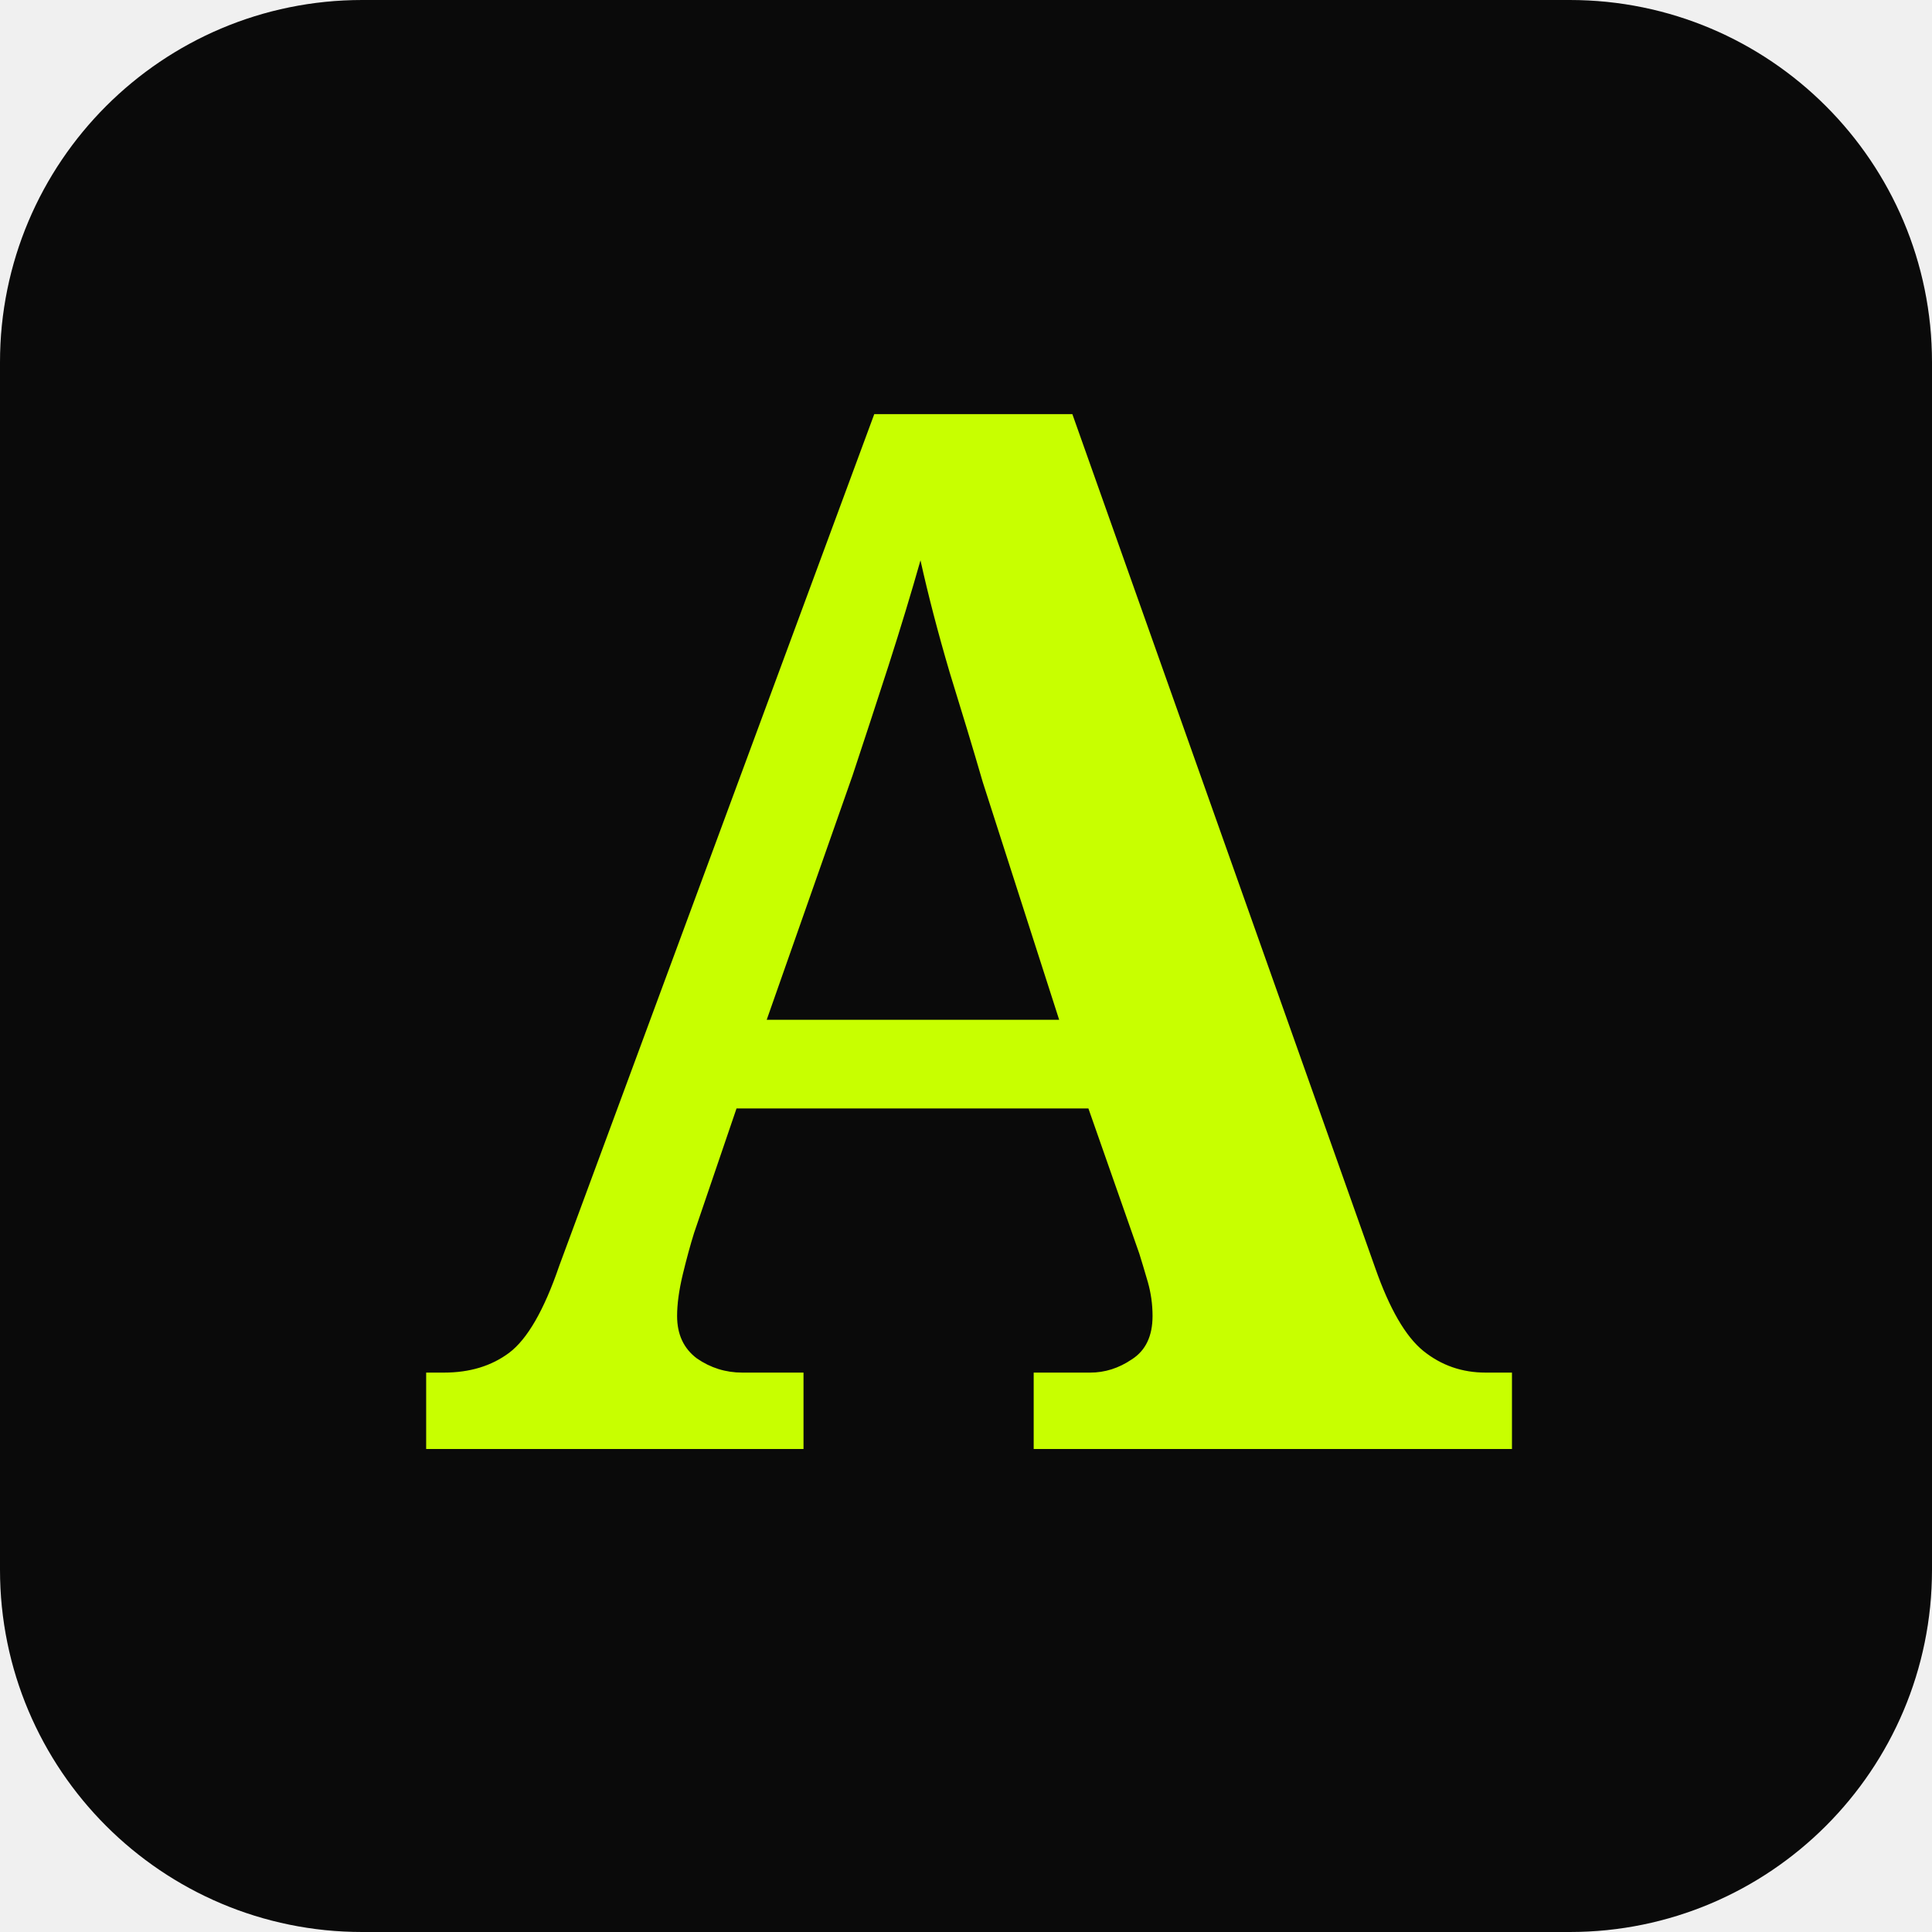
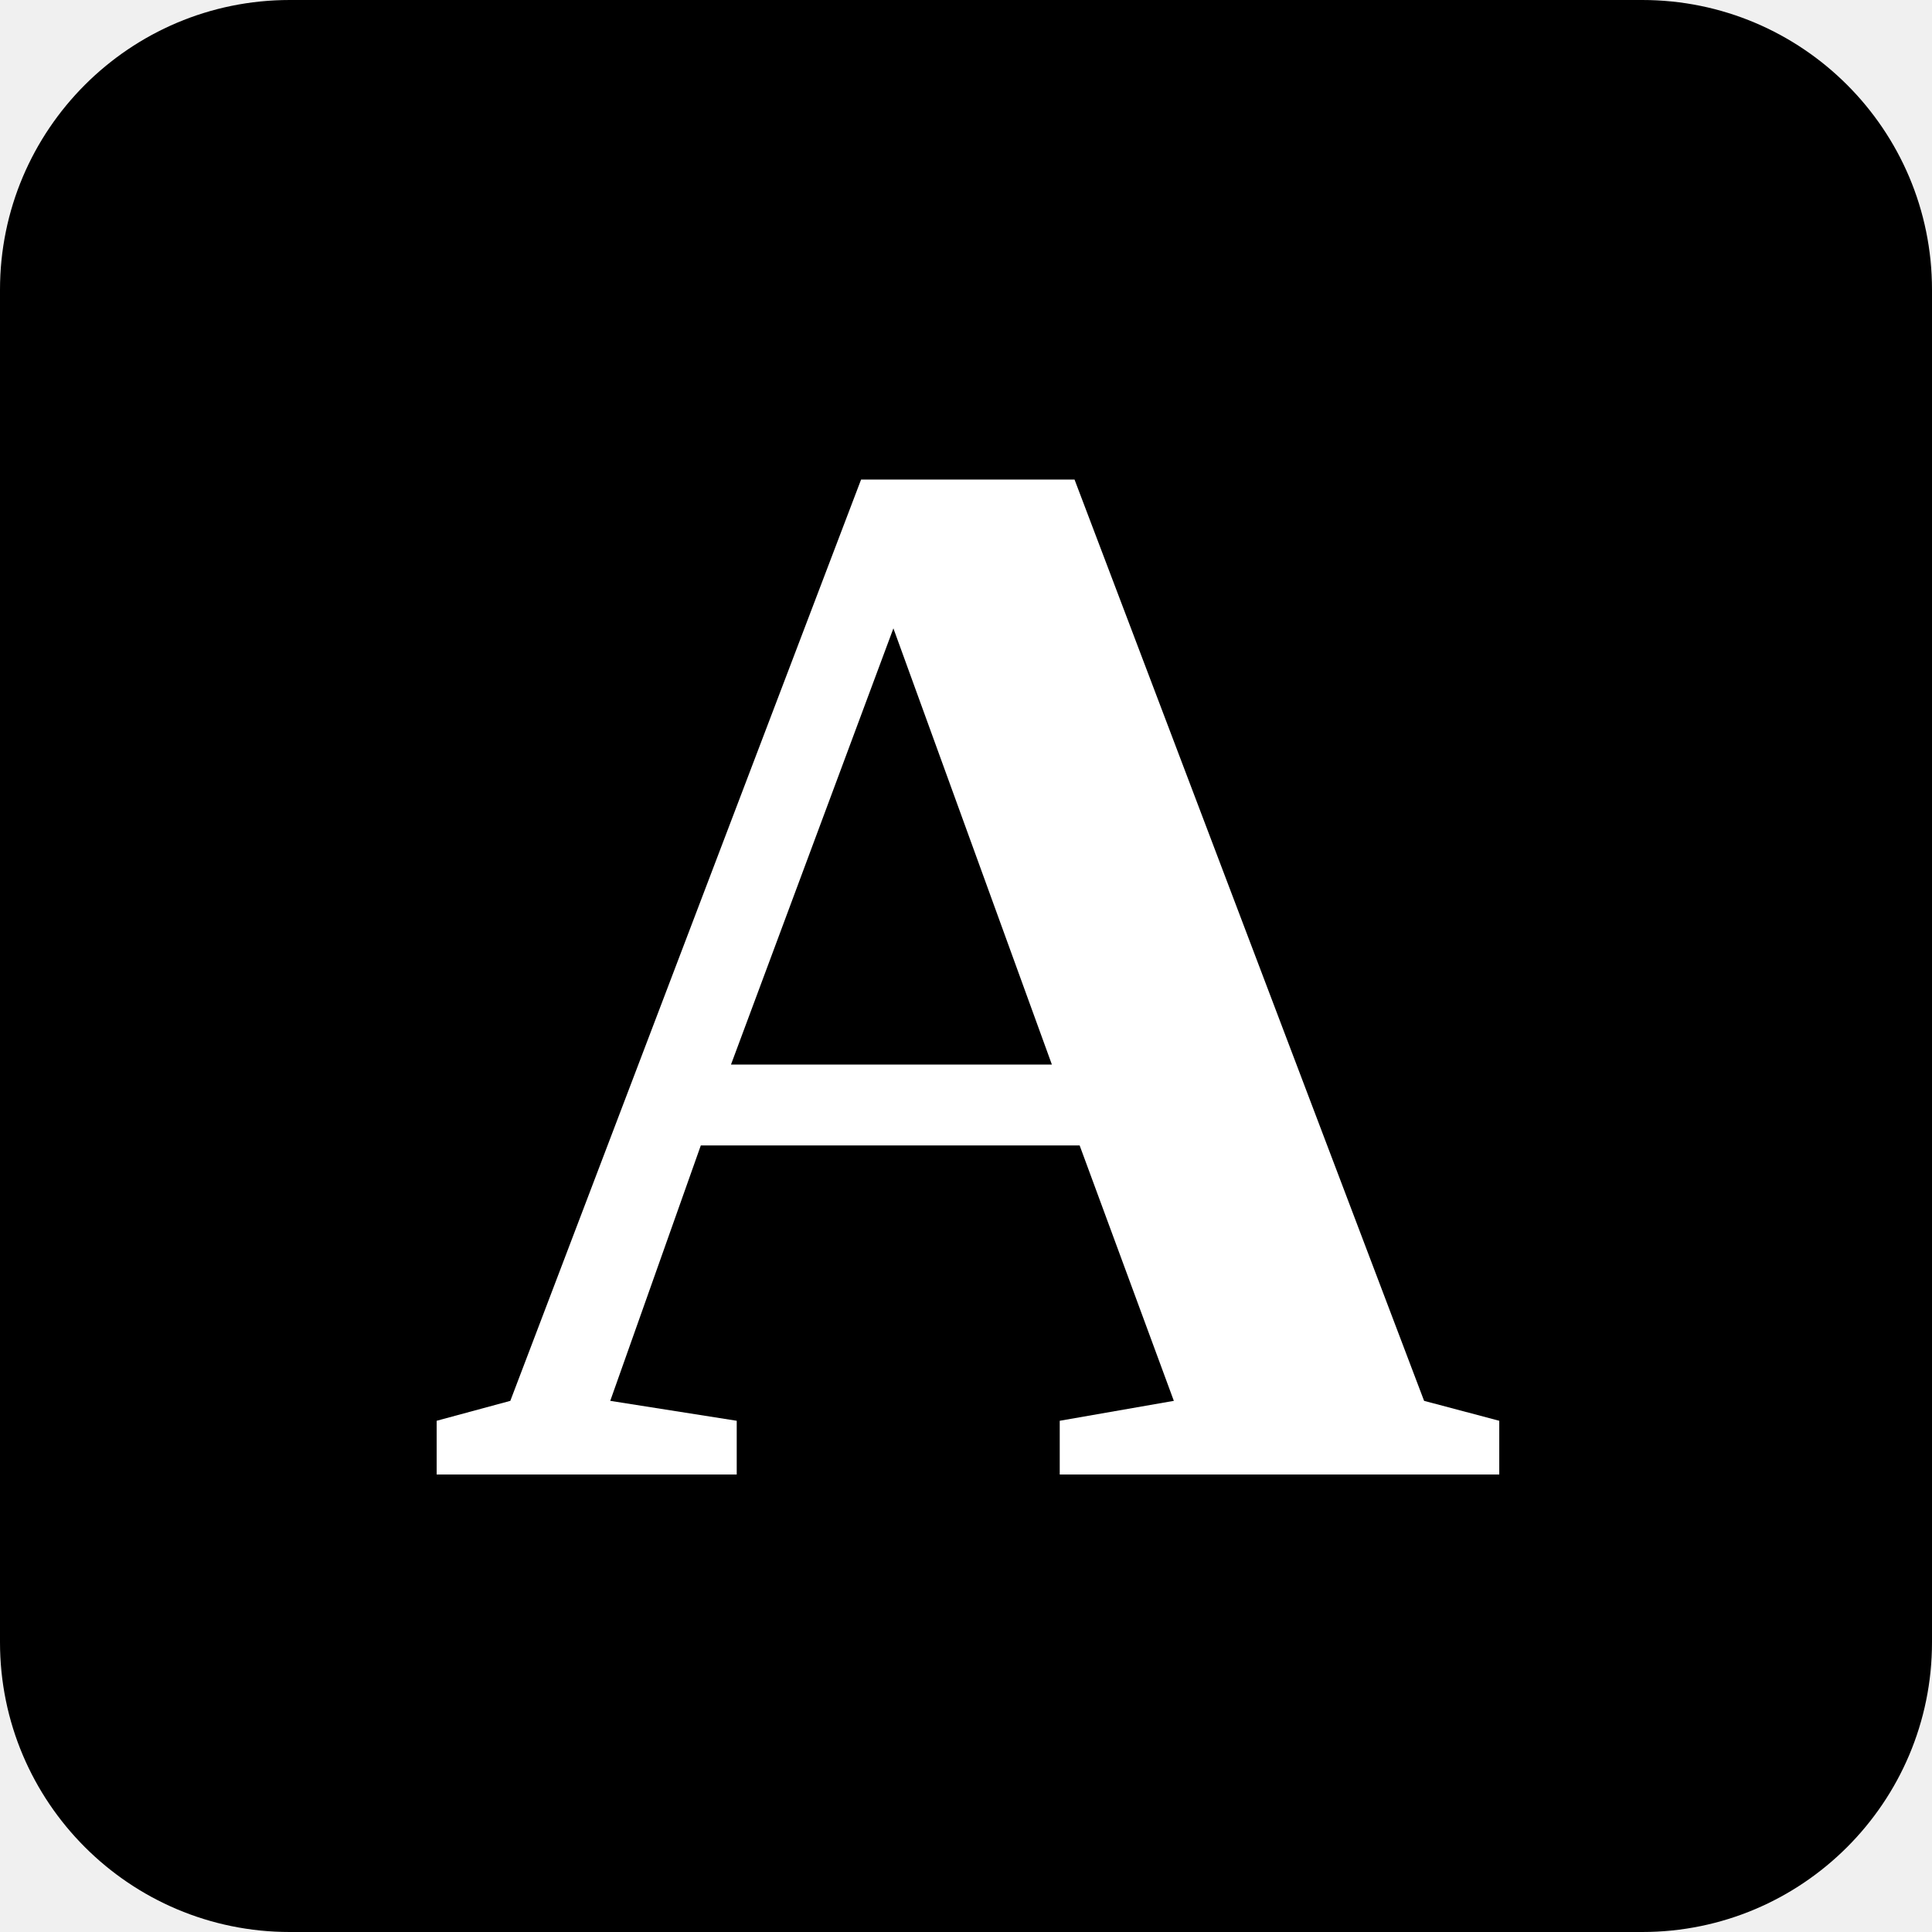
- <svg xmlns="http://www.w3.org/2000/svg" viewBox="0 0 32 32">
-   <rect width="32" height="32" rx="6" fill="#0a0a0a" />
-   <text x="16" y="24" font-family="serif" font-size="24" font-weight="700" fill="#c8ff00" text-anchor="middle">A</text>
+ <svg xmlns="http://www.w3.org/2000/svg" viewBox="0 0 100 100">
+   <rect width="100" height="100" rx="15" fill="#000000" />
+   <text x="50" y="50" font-family="Georgia, 'Times New Roman', serif" font-size="78" font-weight="700" fill="#ffffff" text-anchor="middle" dominant-baseline="central">A</text>
</svg>
